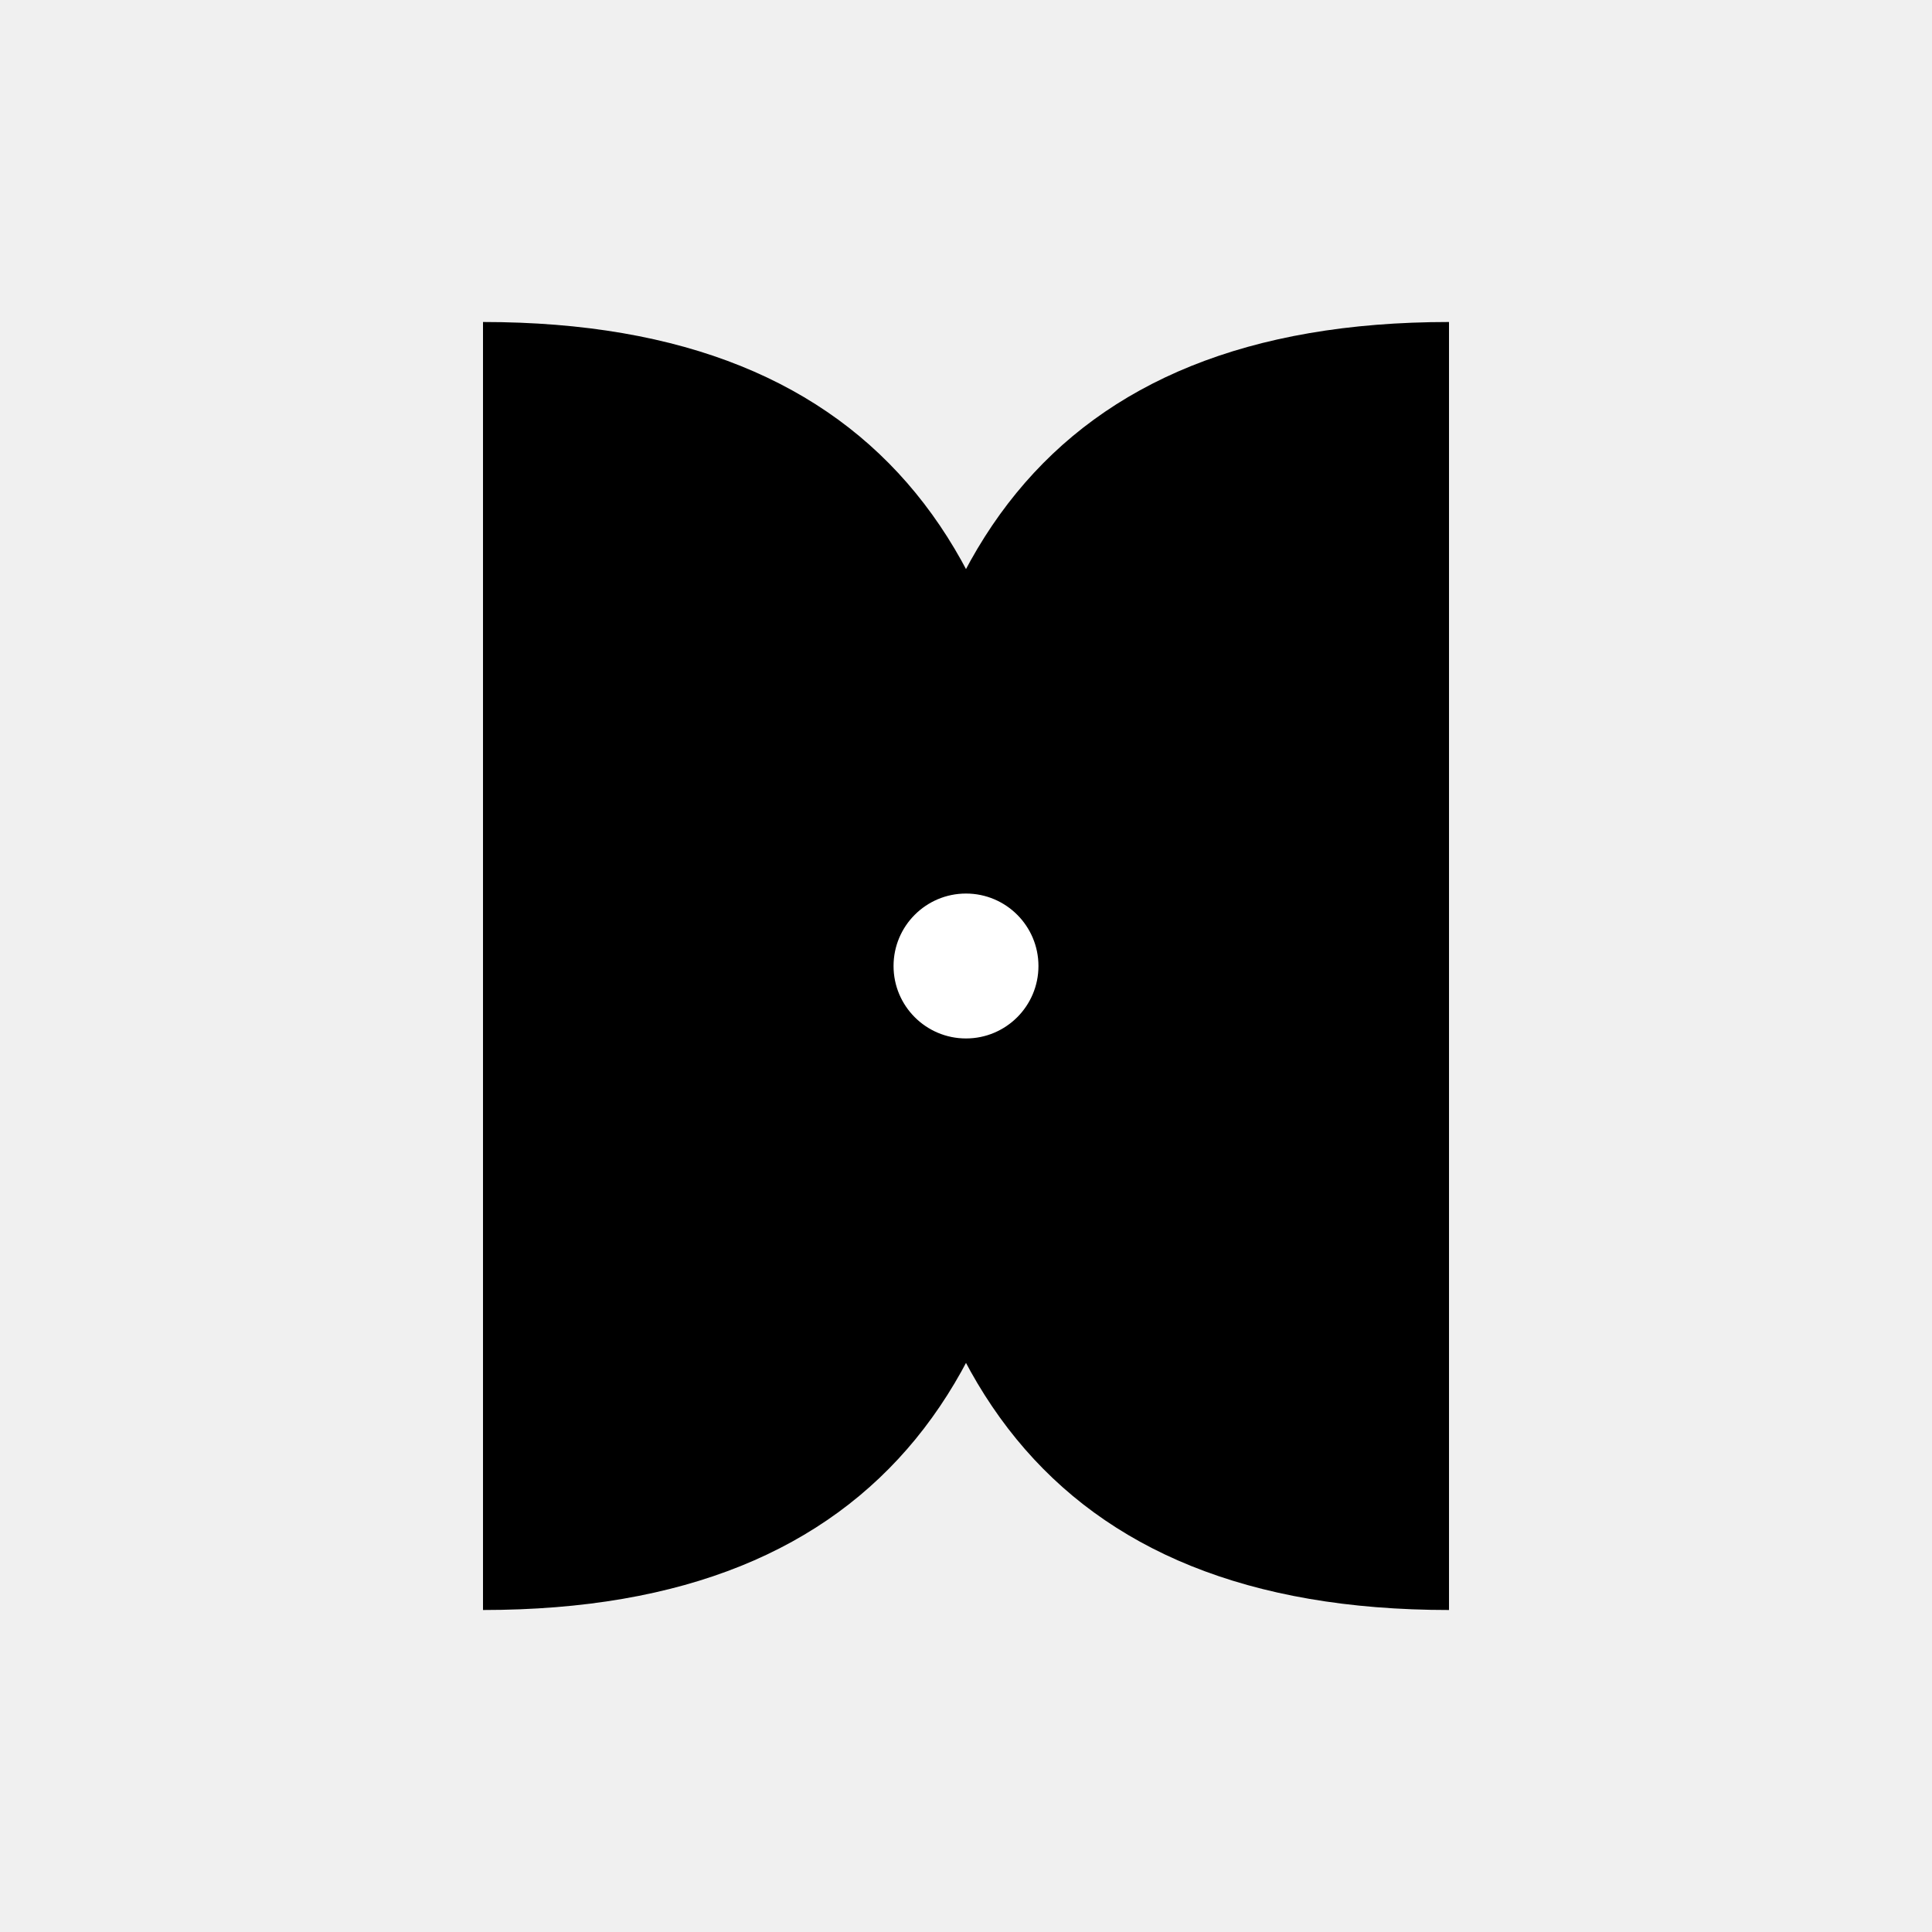
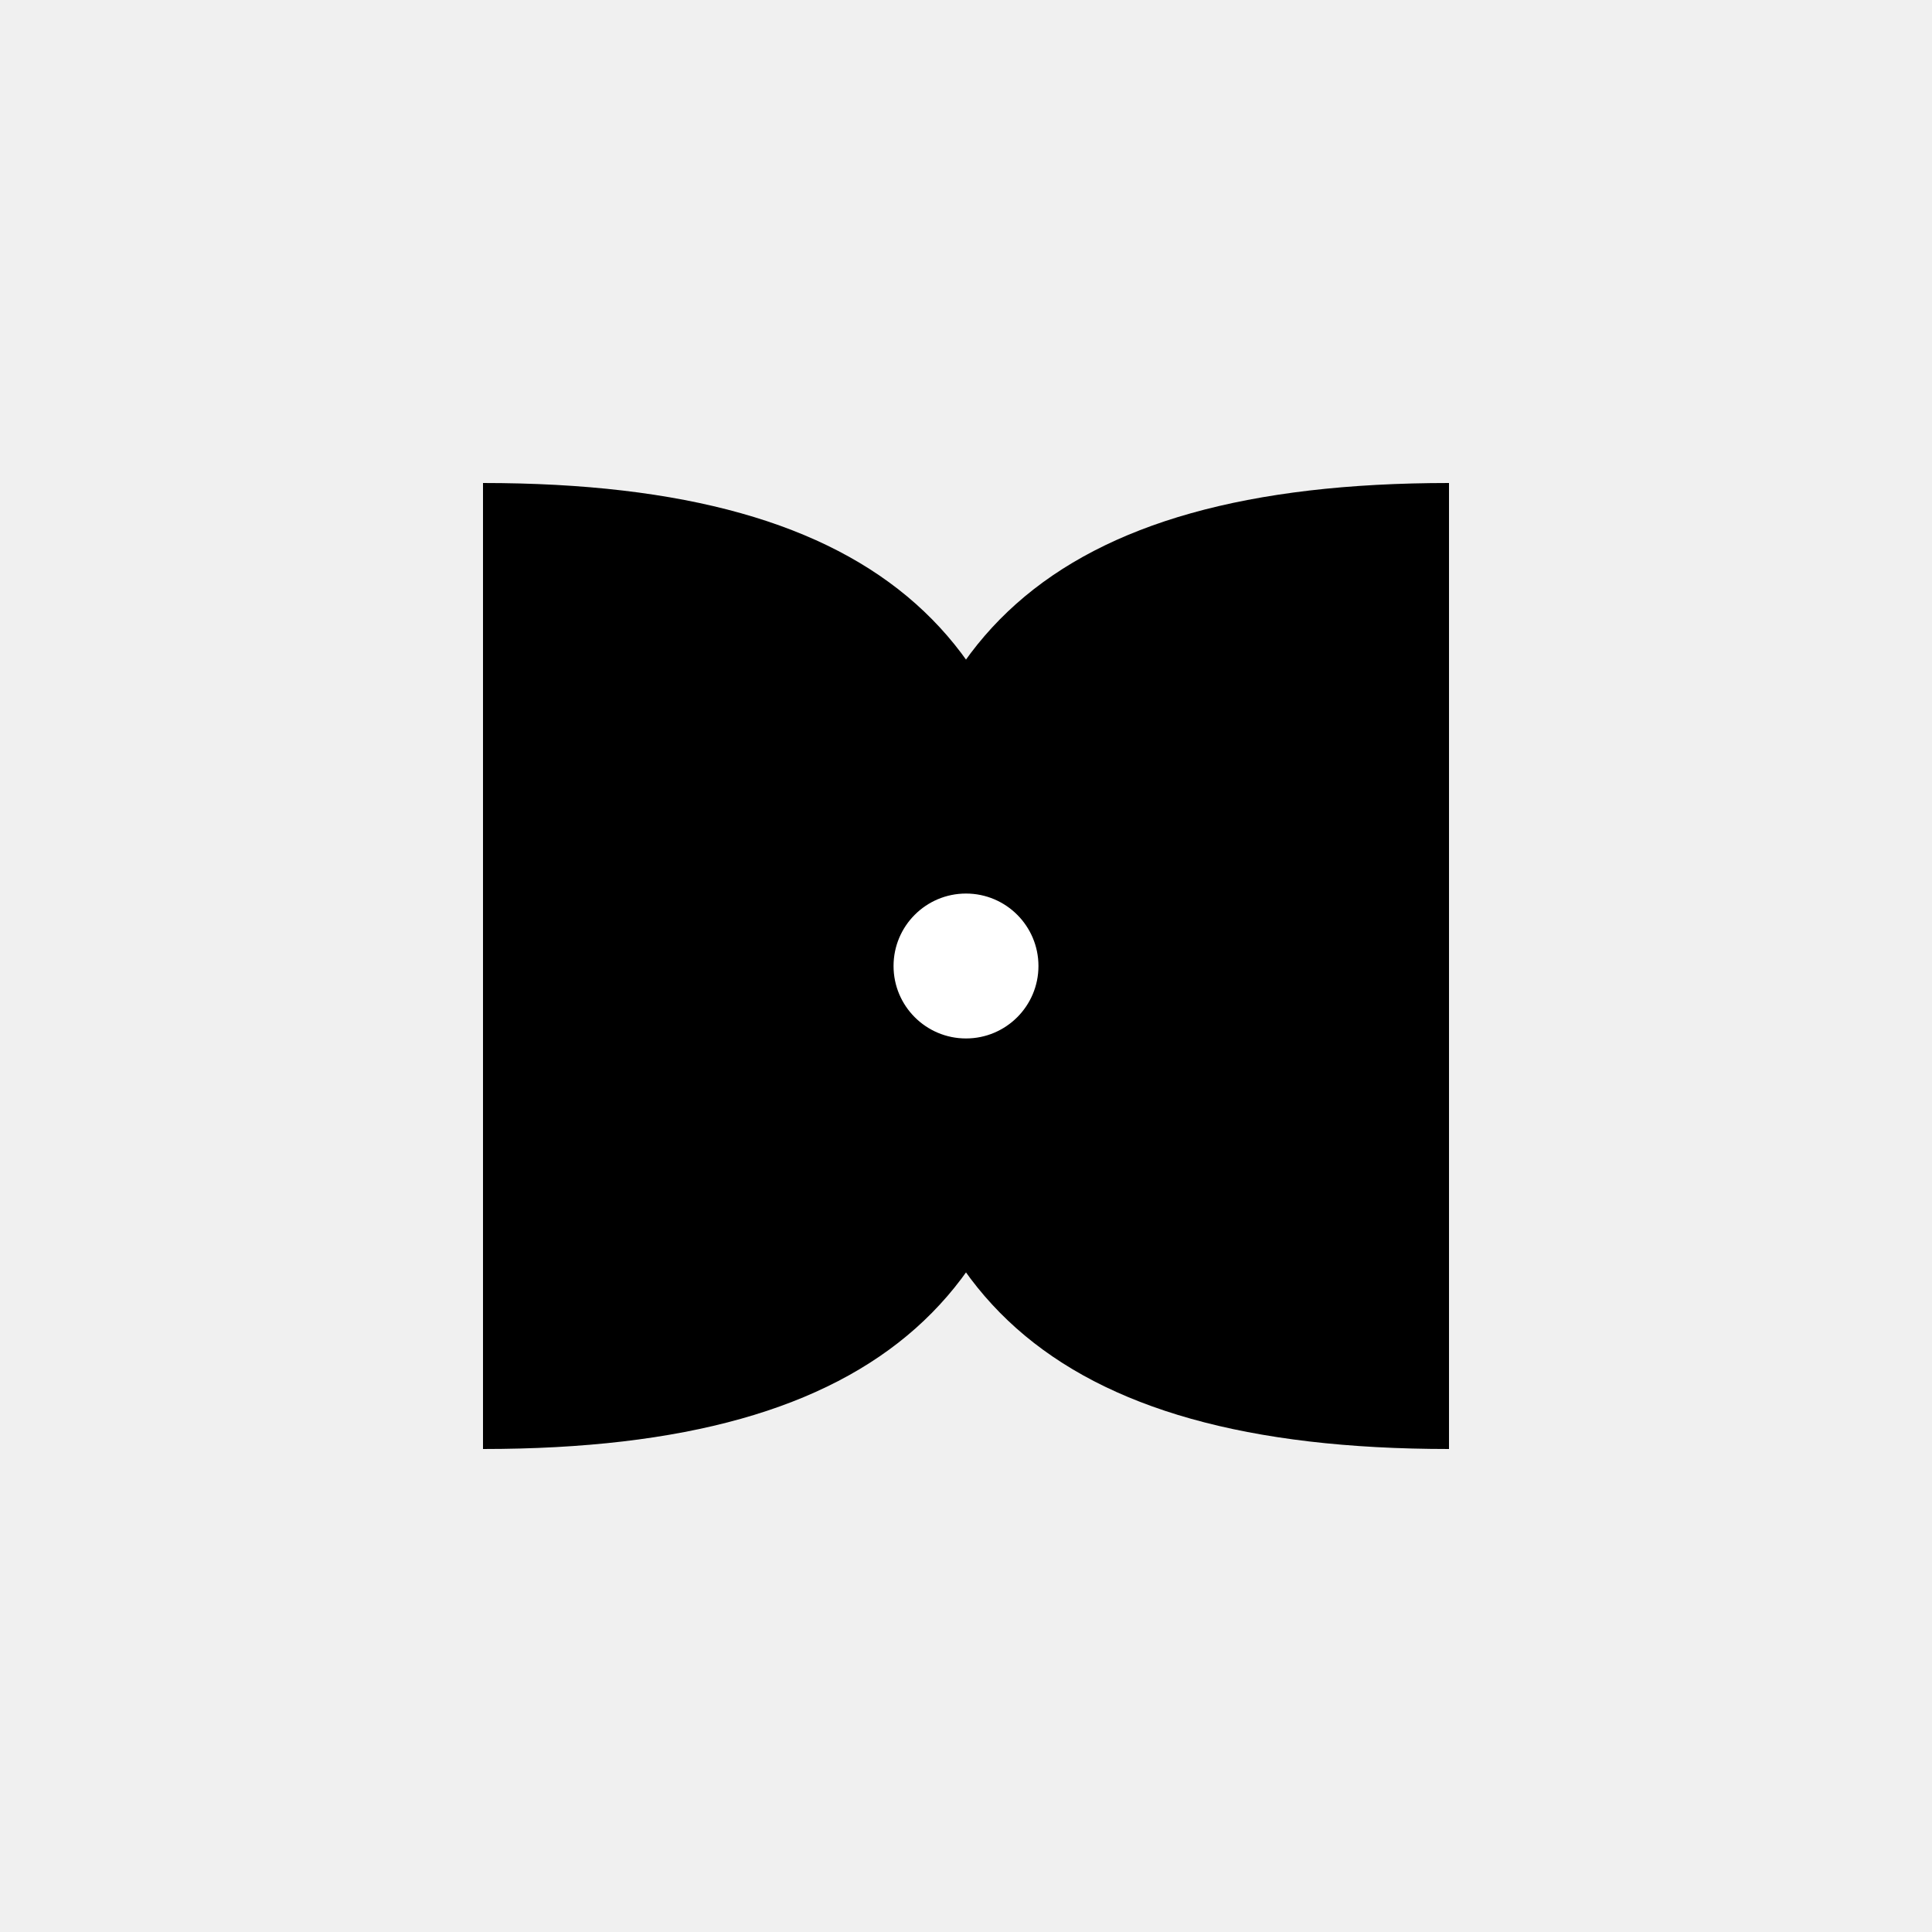
<svg xmlns="http://www.w3.org/2000/svg" viewBox="0 0 48 48" fill="none">
-   <path d="M 12 8 C 22 8, 26 14, 26 24 C 26 34, 22 40, 12 40 L 12 8 Z" fill="currentColor" />
-   <path d="M 36 8 C 26 8, 22 14, 22 24 C 22 34, 26 40, 36 40 L 36 8 Z" fill="currentColor" />
+   <path d="M 12 12 C 22 12, 26 16, 26 24 C 26 32, 22 36, 12 36 L 12 12 Z" fill="currentColor" />
+   <path d="M 36 12 C 26 12, 22 16, 22 24 C 22 32, 26 36, 36 36 L 36 12 Z" fill="currentColor" />
  <circle cx="24" cy="24" r="1.8" fill="#FFFFFF" />
</svg>
